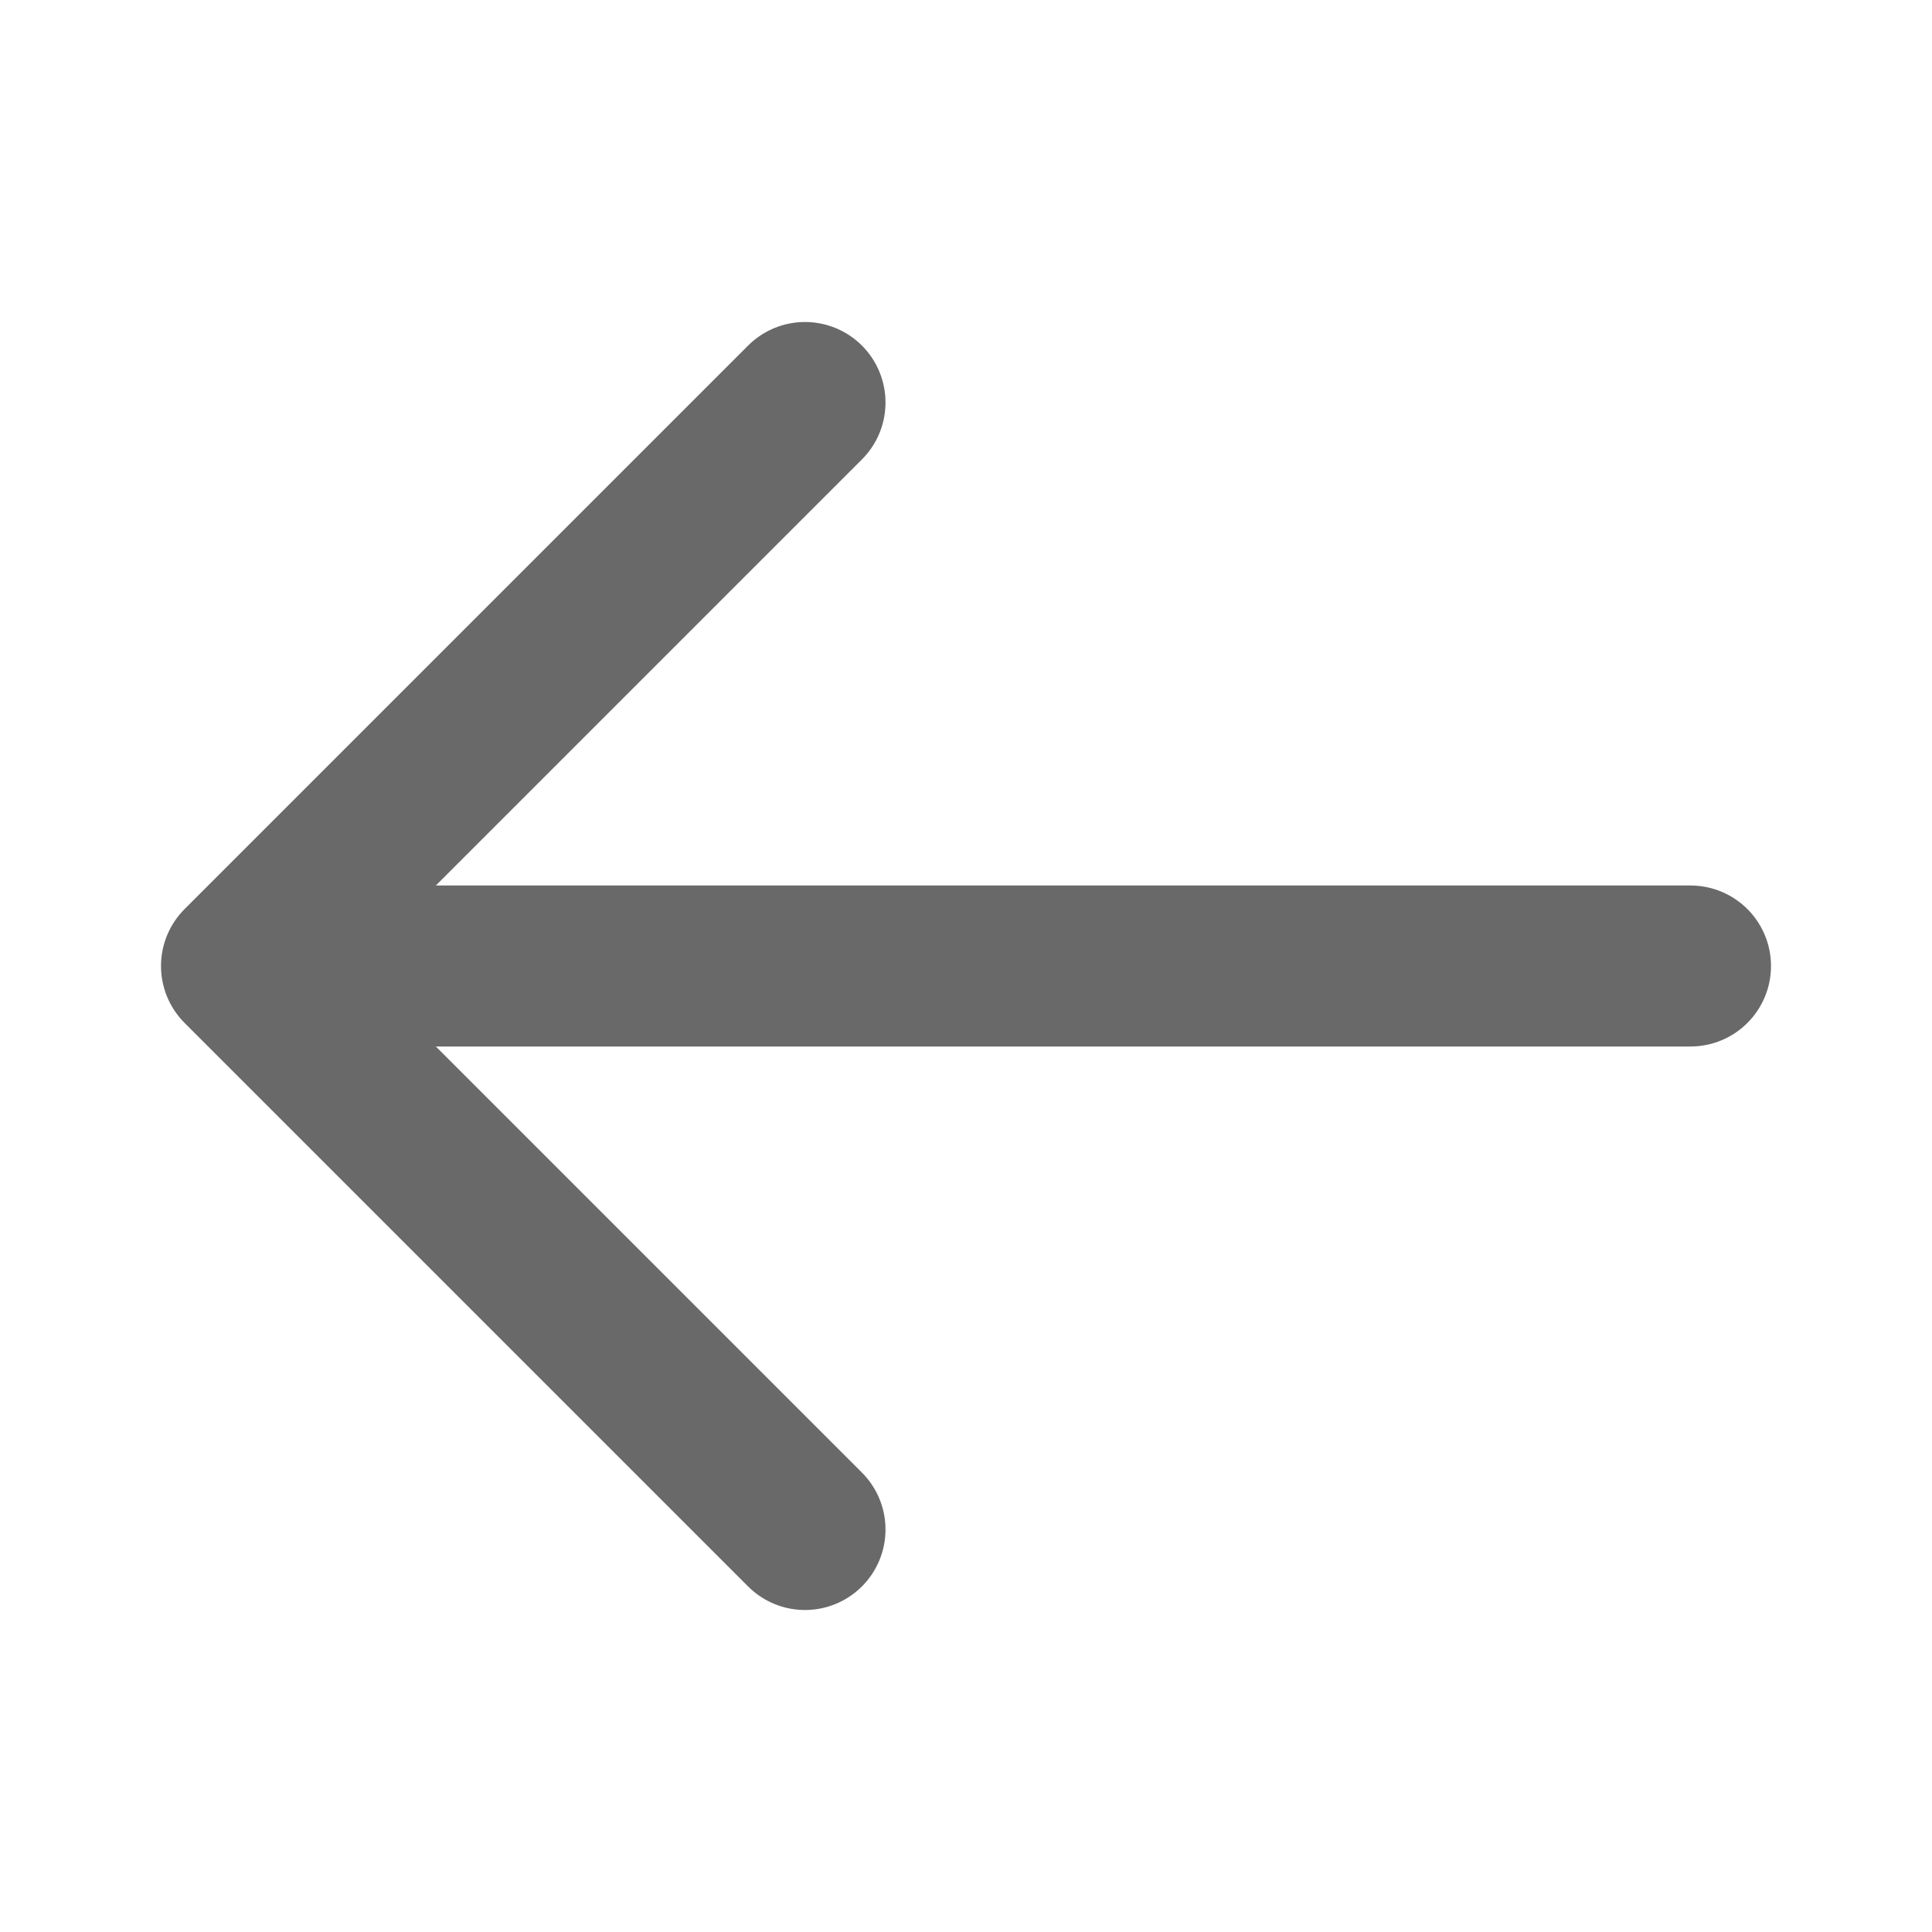
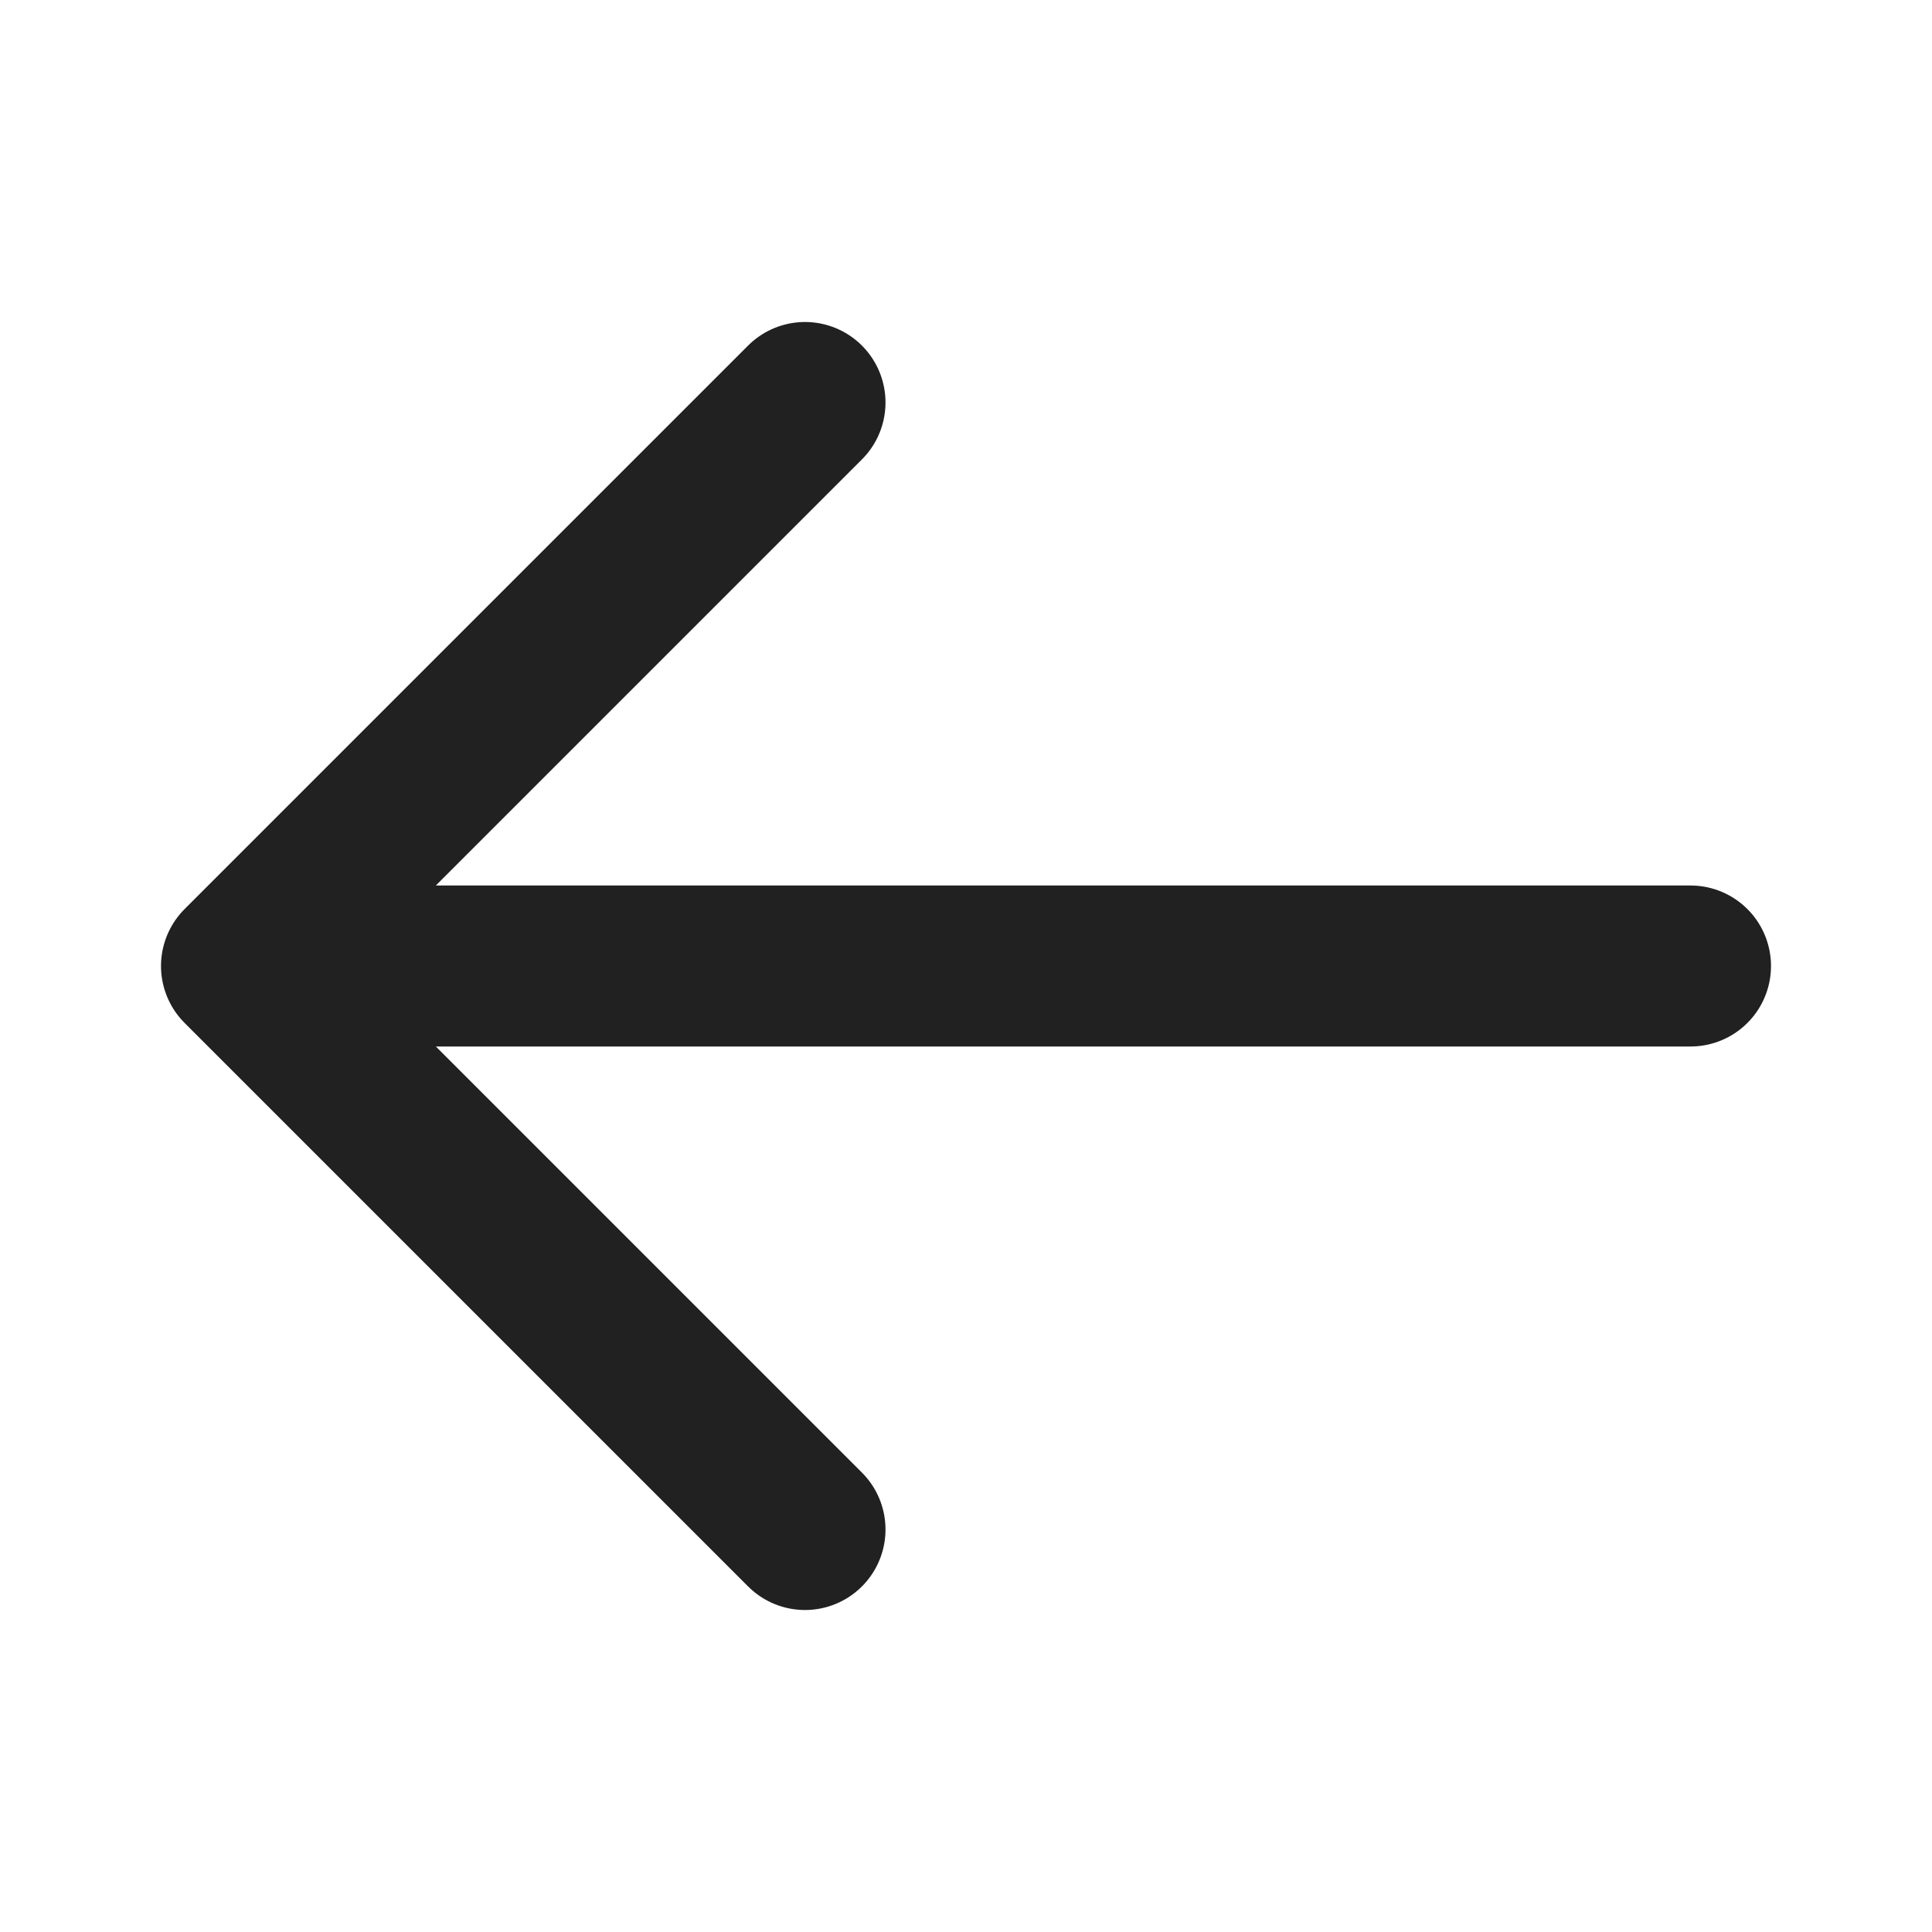
- <svg xmlns="http://www.w3.org/2000/svg" class="h-6 w-6" fill="none" viewBox="0 0 24 24" stroke="#696969">
+ <svg xmlns="http://www.w3.org/2000/svg" class="h-6 w-6" fill="none" viewBox="0 0 24 24" stroke="#212121">
  <path stroke-width="2" stroke-linecap="round" stroke-linejoin="round" d="M10 19l-7-7m0 0l7-7m-7 7h18" />
</svg>
